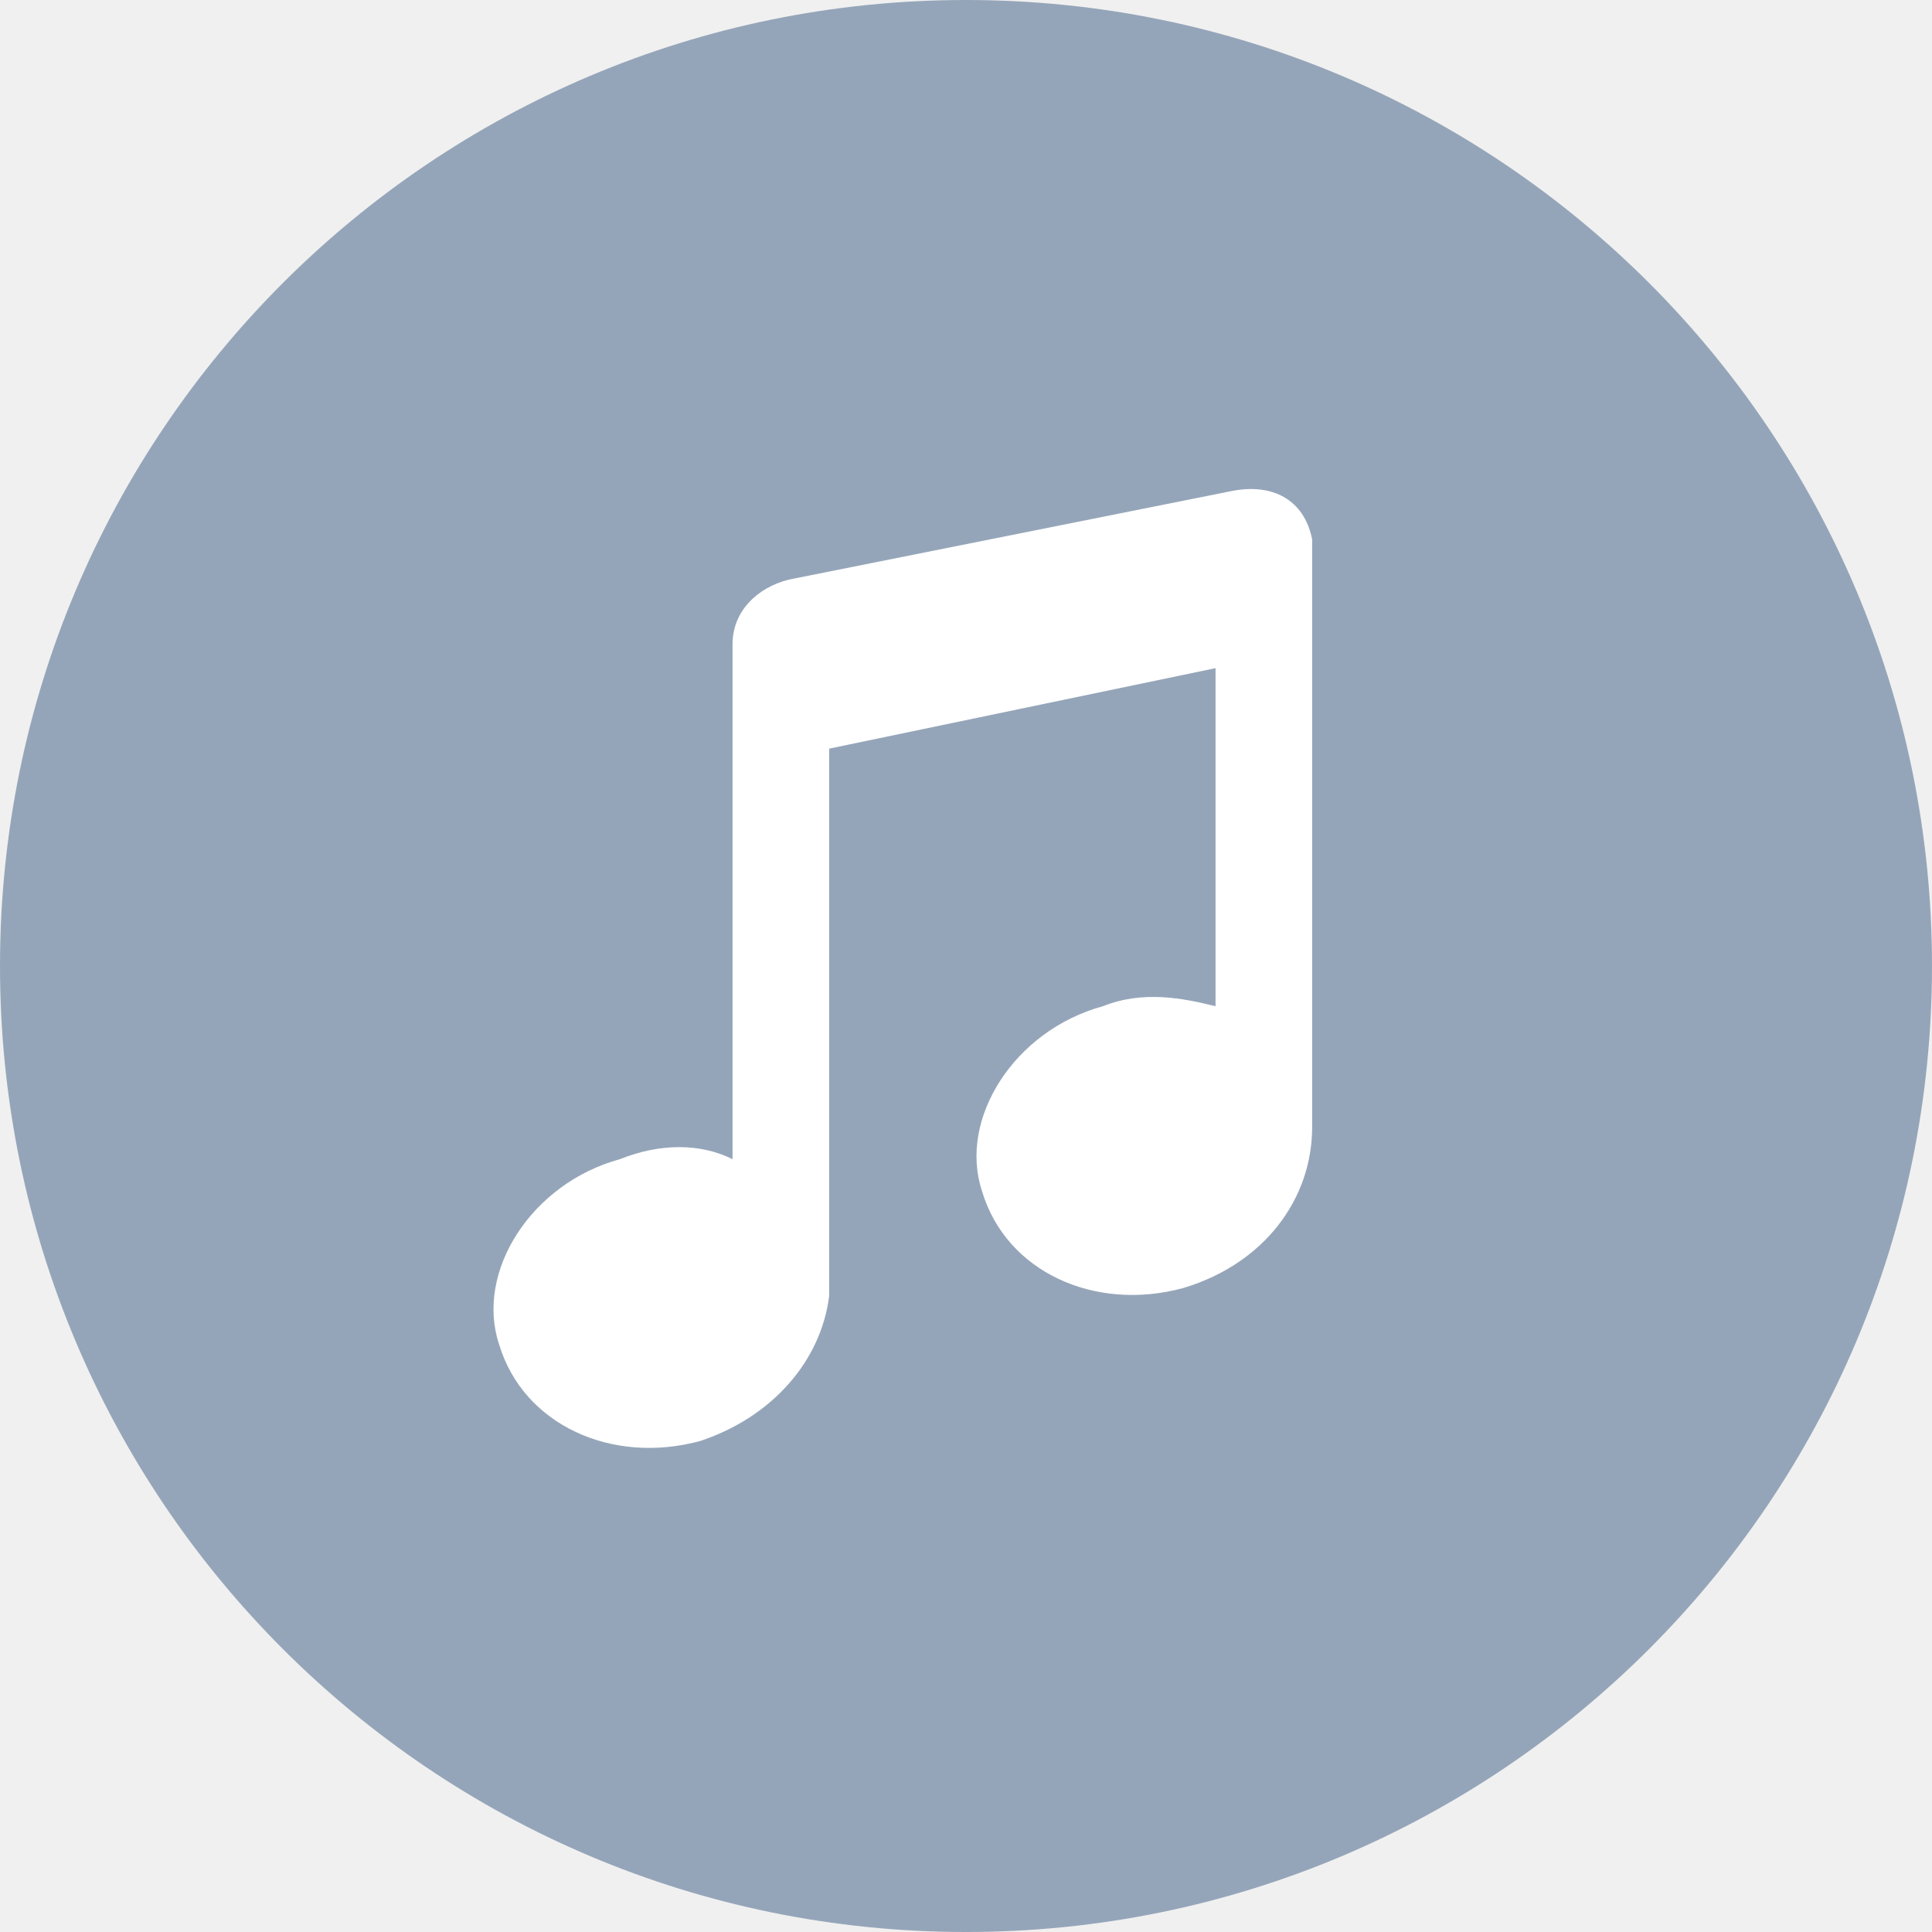
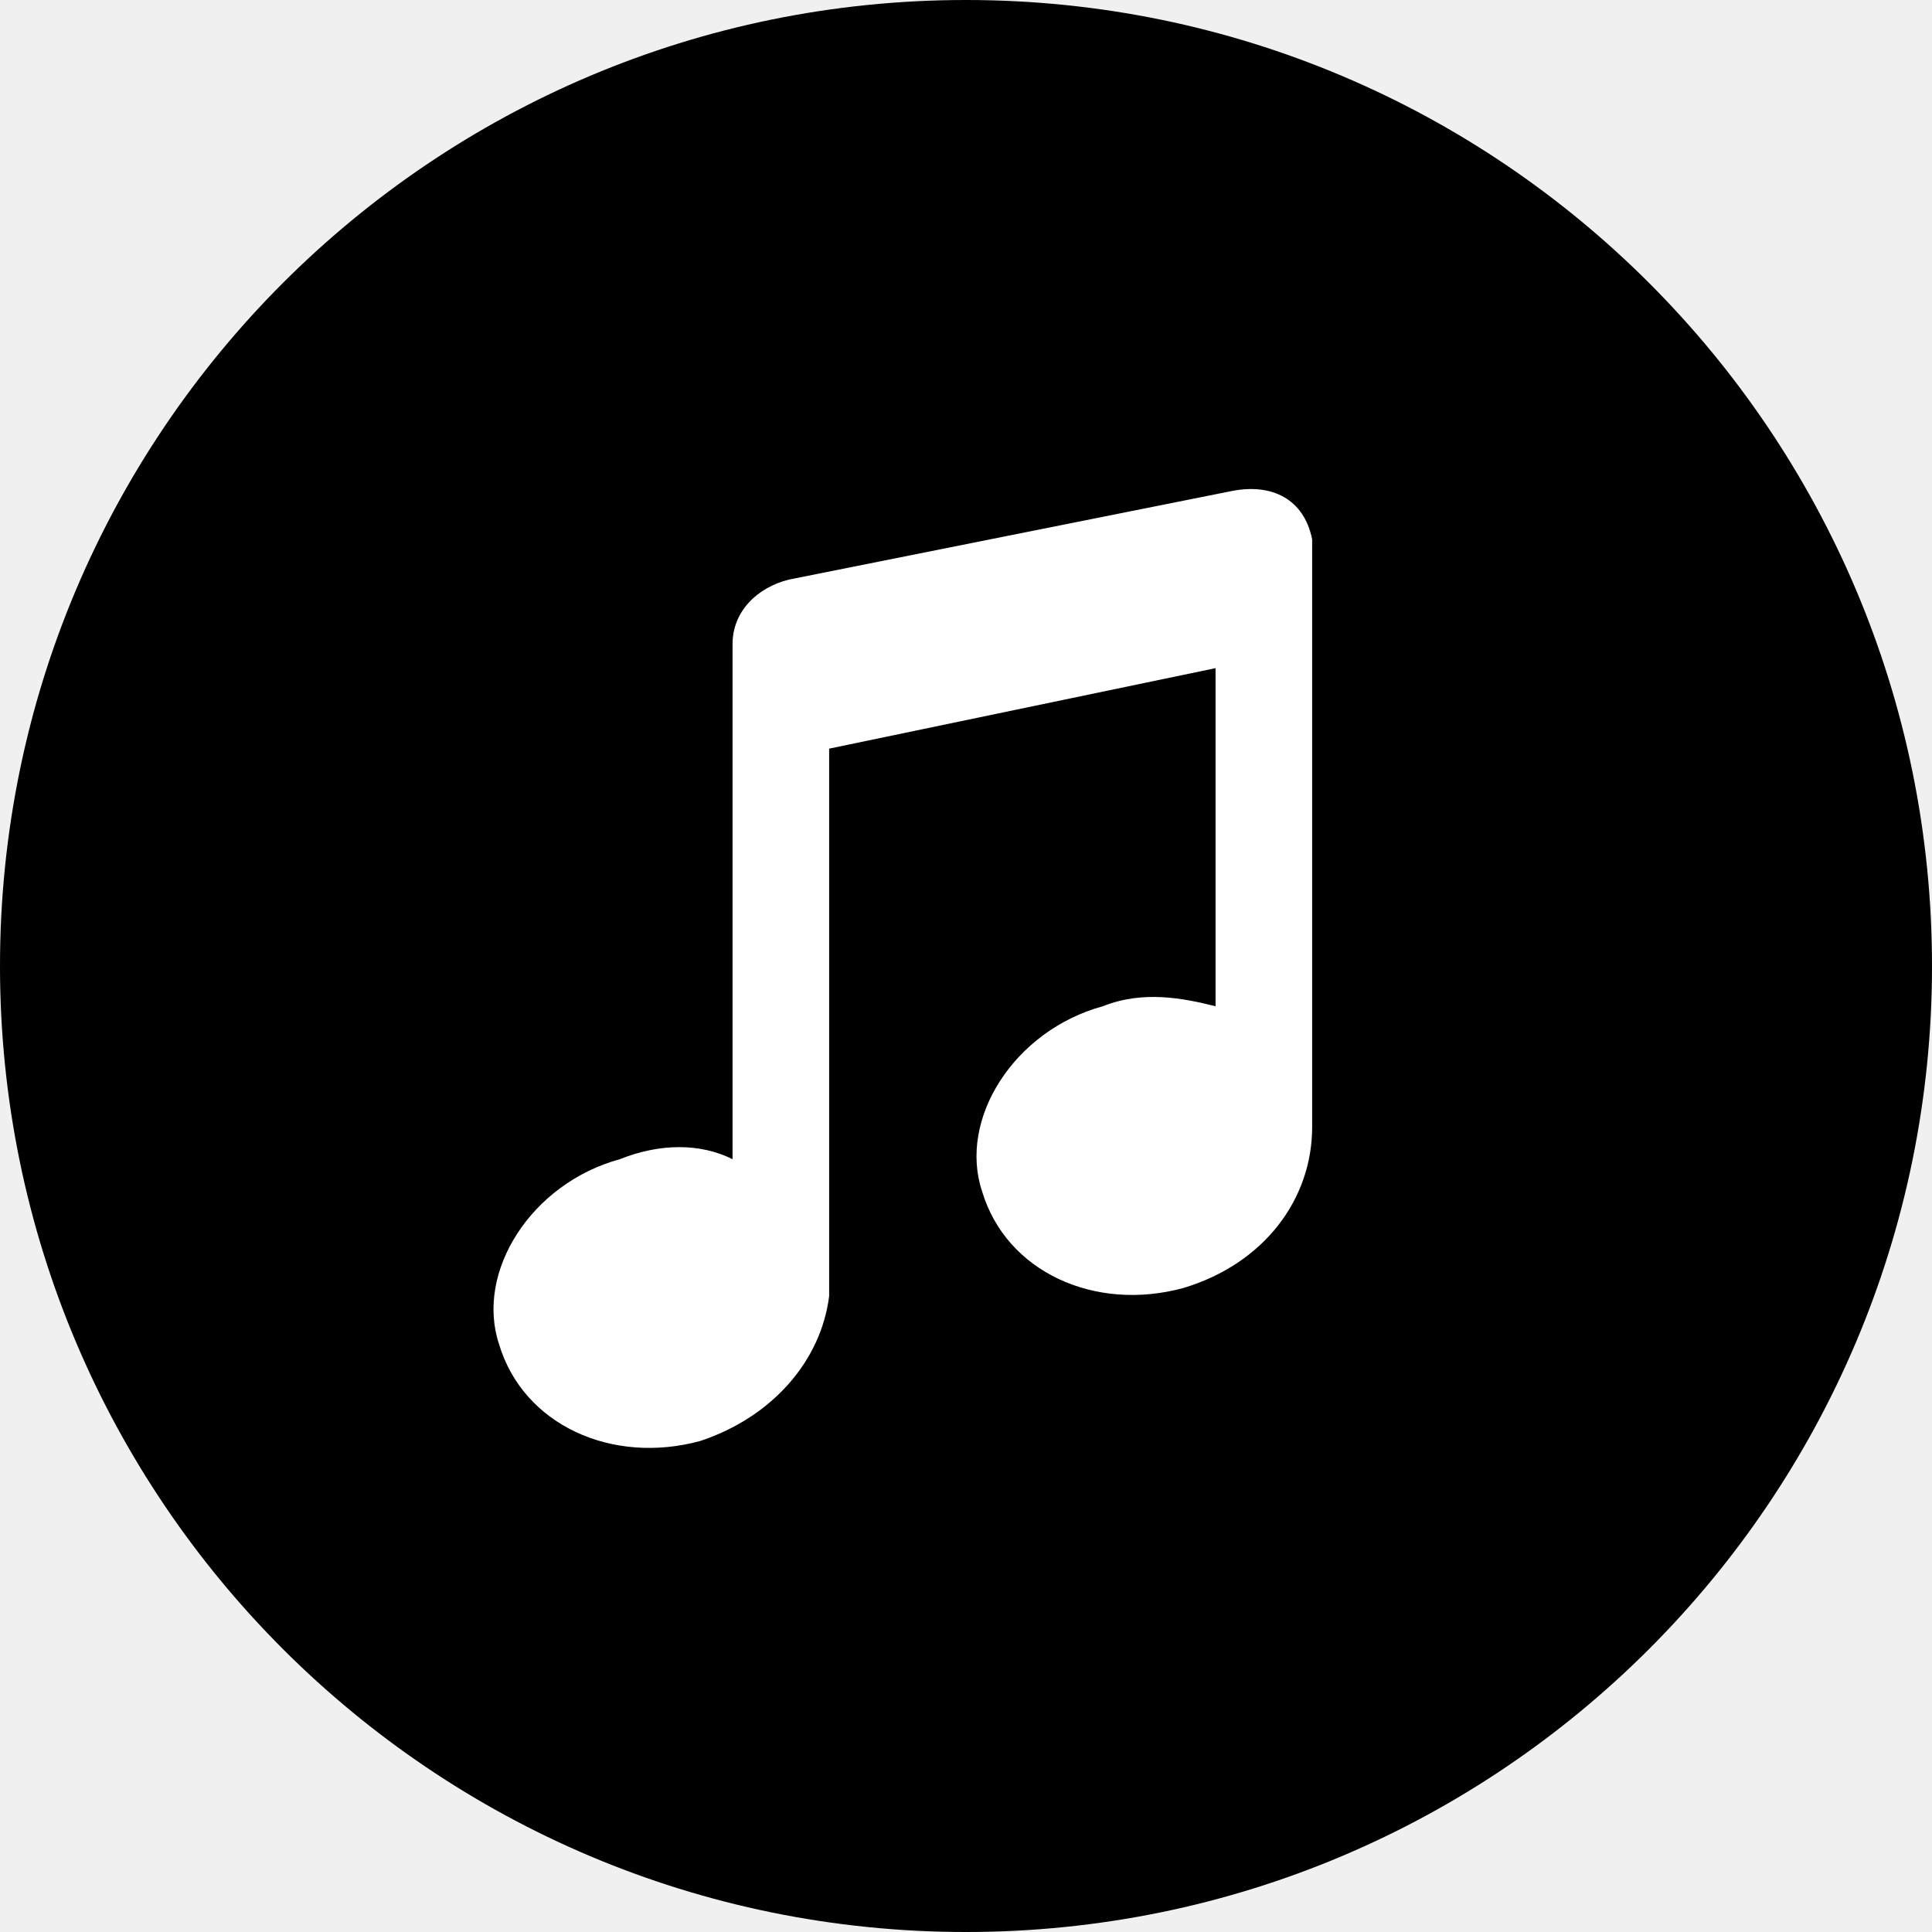
<svg xmlns="http://www.w3.org/2000/svg" viewBox="0 0 24 24">
-   <circle cx="12" cy="12" r="12" fill-rule="evenodd" clip-rule="evenodd" fill="#95a5b9" />
+   <circle cx="12" cy="12" r="12" />
  <path d="M16.3 6.7c-.1-.5-.5-.7-1-.6L9.8 7.2c-.4.1-.7.4-.7.8v6.4c-.4-.2-.9-.2-1.4 0-1.1.3-1.8 1.4-1.5 2.3.3 1 1.4 1.5 2.5 1.2.9-.3 1.5-1 1.6-1.8V9.3l4.8-1v4.2c-.4-.1-.9-.2-1.4 0-1.1.3-1.8 1.4-1.5 2.3.3 1 1.4 1.5 2.5 1.2 1-.3 1.6-1.1 1.6-2V6.7z" fill-rule="evenodd" clip-rule="evenodd" fill="#fff" />
</svg>
